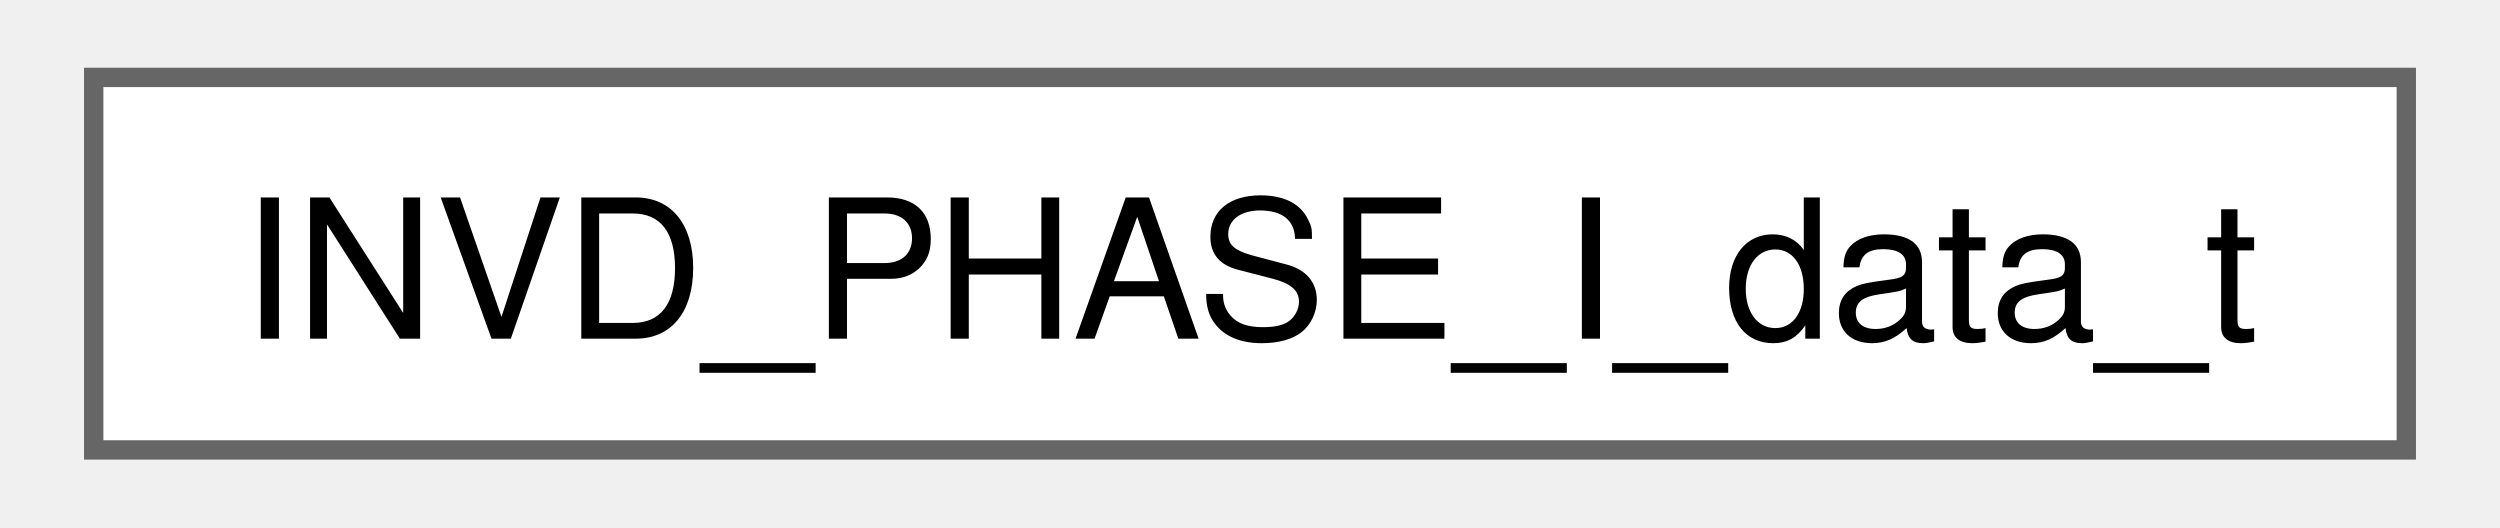
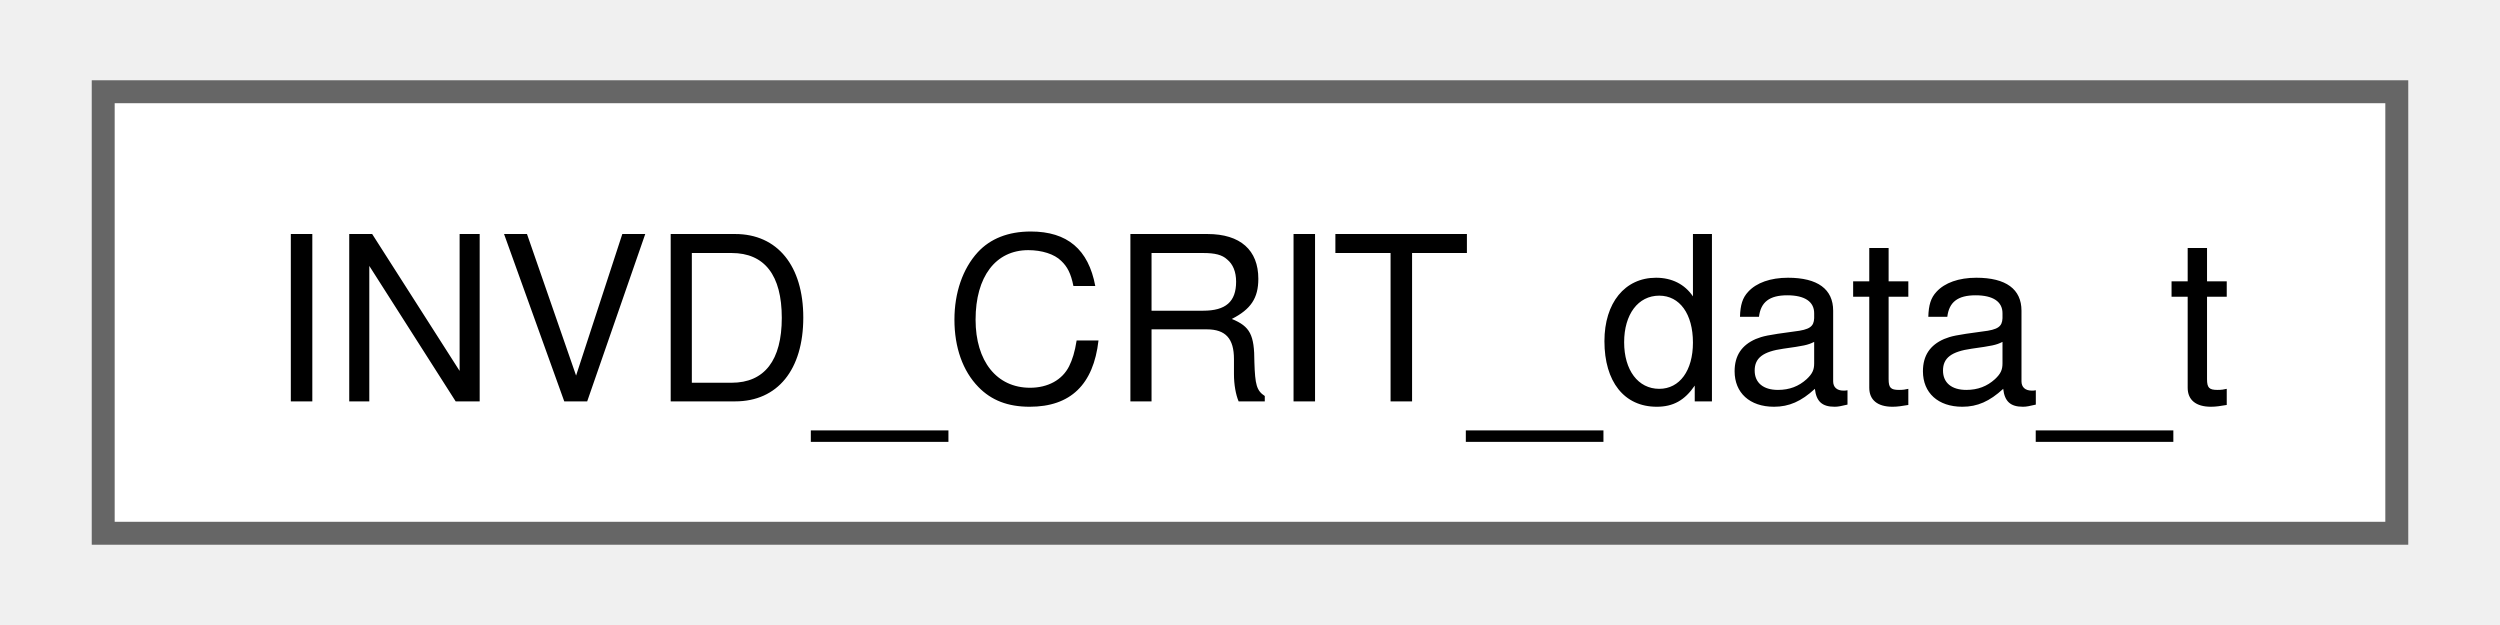
- <svg xmlns="http://www.w3.org/2000/svg" xmlns:xlink="http://www.w3.org/1999/xlink" width="128pt" height="27pt" viewBox="0.00 0.00 127.50 27.25">
+ <svg xmlns="http://www.w3.org/2000/svg" xmlns:xlink="http://www.w3.org/1999/xlink" width="108pt" height="27pt" viewBox="0.00 0.00 108.00 27.25">
  <g id="graph0" class="graph" transform="scale(1 1) rotate(0) translate(4 23.25)">
    <g id="Node000000" class="node">
      <g id="a_Node000000">
-         <a xlink:href="structINVD__PHASE__I__data__t.html" target="_top" xlink:title=" ">
-           <polygon fill="white" stroke="#666666" points="119.5,-19.25 0,-19.25 0,0 119.5,0 119.5,-19.25" />
-           <text text-anchor="middle" x="59.75" y="-5.75" font-family="Helvetica,sans-Serif" font-size="10.00">INVD_PHASE_I_data_t</text>
+         <a xlink:href="structINVD__CRIT__data__t.html" target="_top" xlink:title=" ">
+           <polygon fill="white" stroke="#666666" points="100,-19.25 0,-19.25 0,0 100,0 100,-19.25" />
+           <text text-anchor="middle" x="50" y="-5.75" font-family="Helvetica,sans-Serif" font-size="10.00">INVD_CRIT_data_t</text>
        </a>
      </g>
    </g>
  </g>
</svg>
